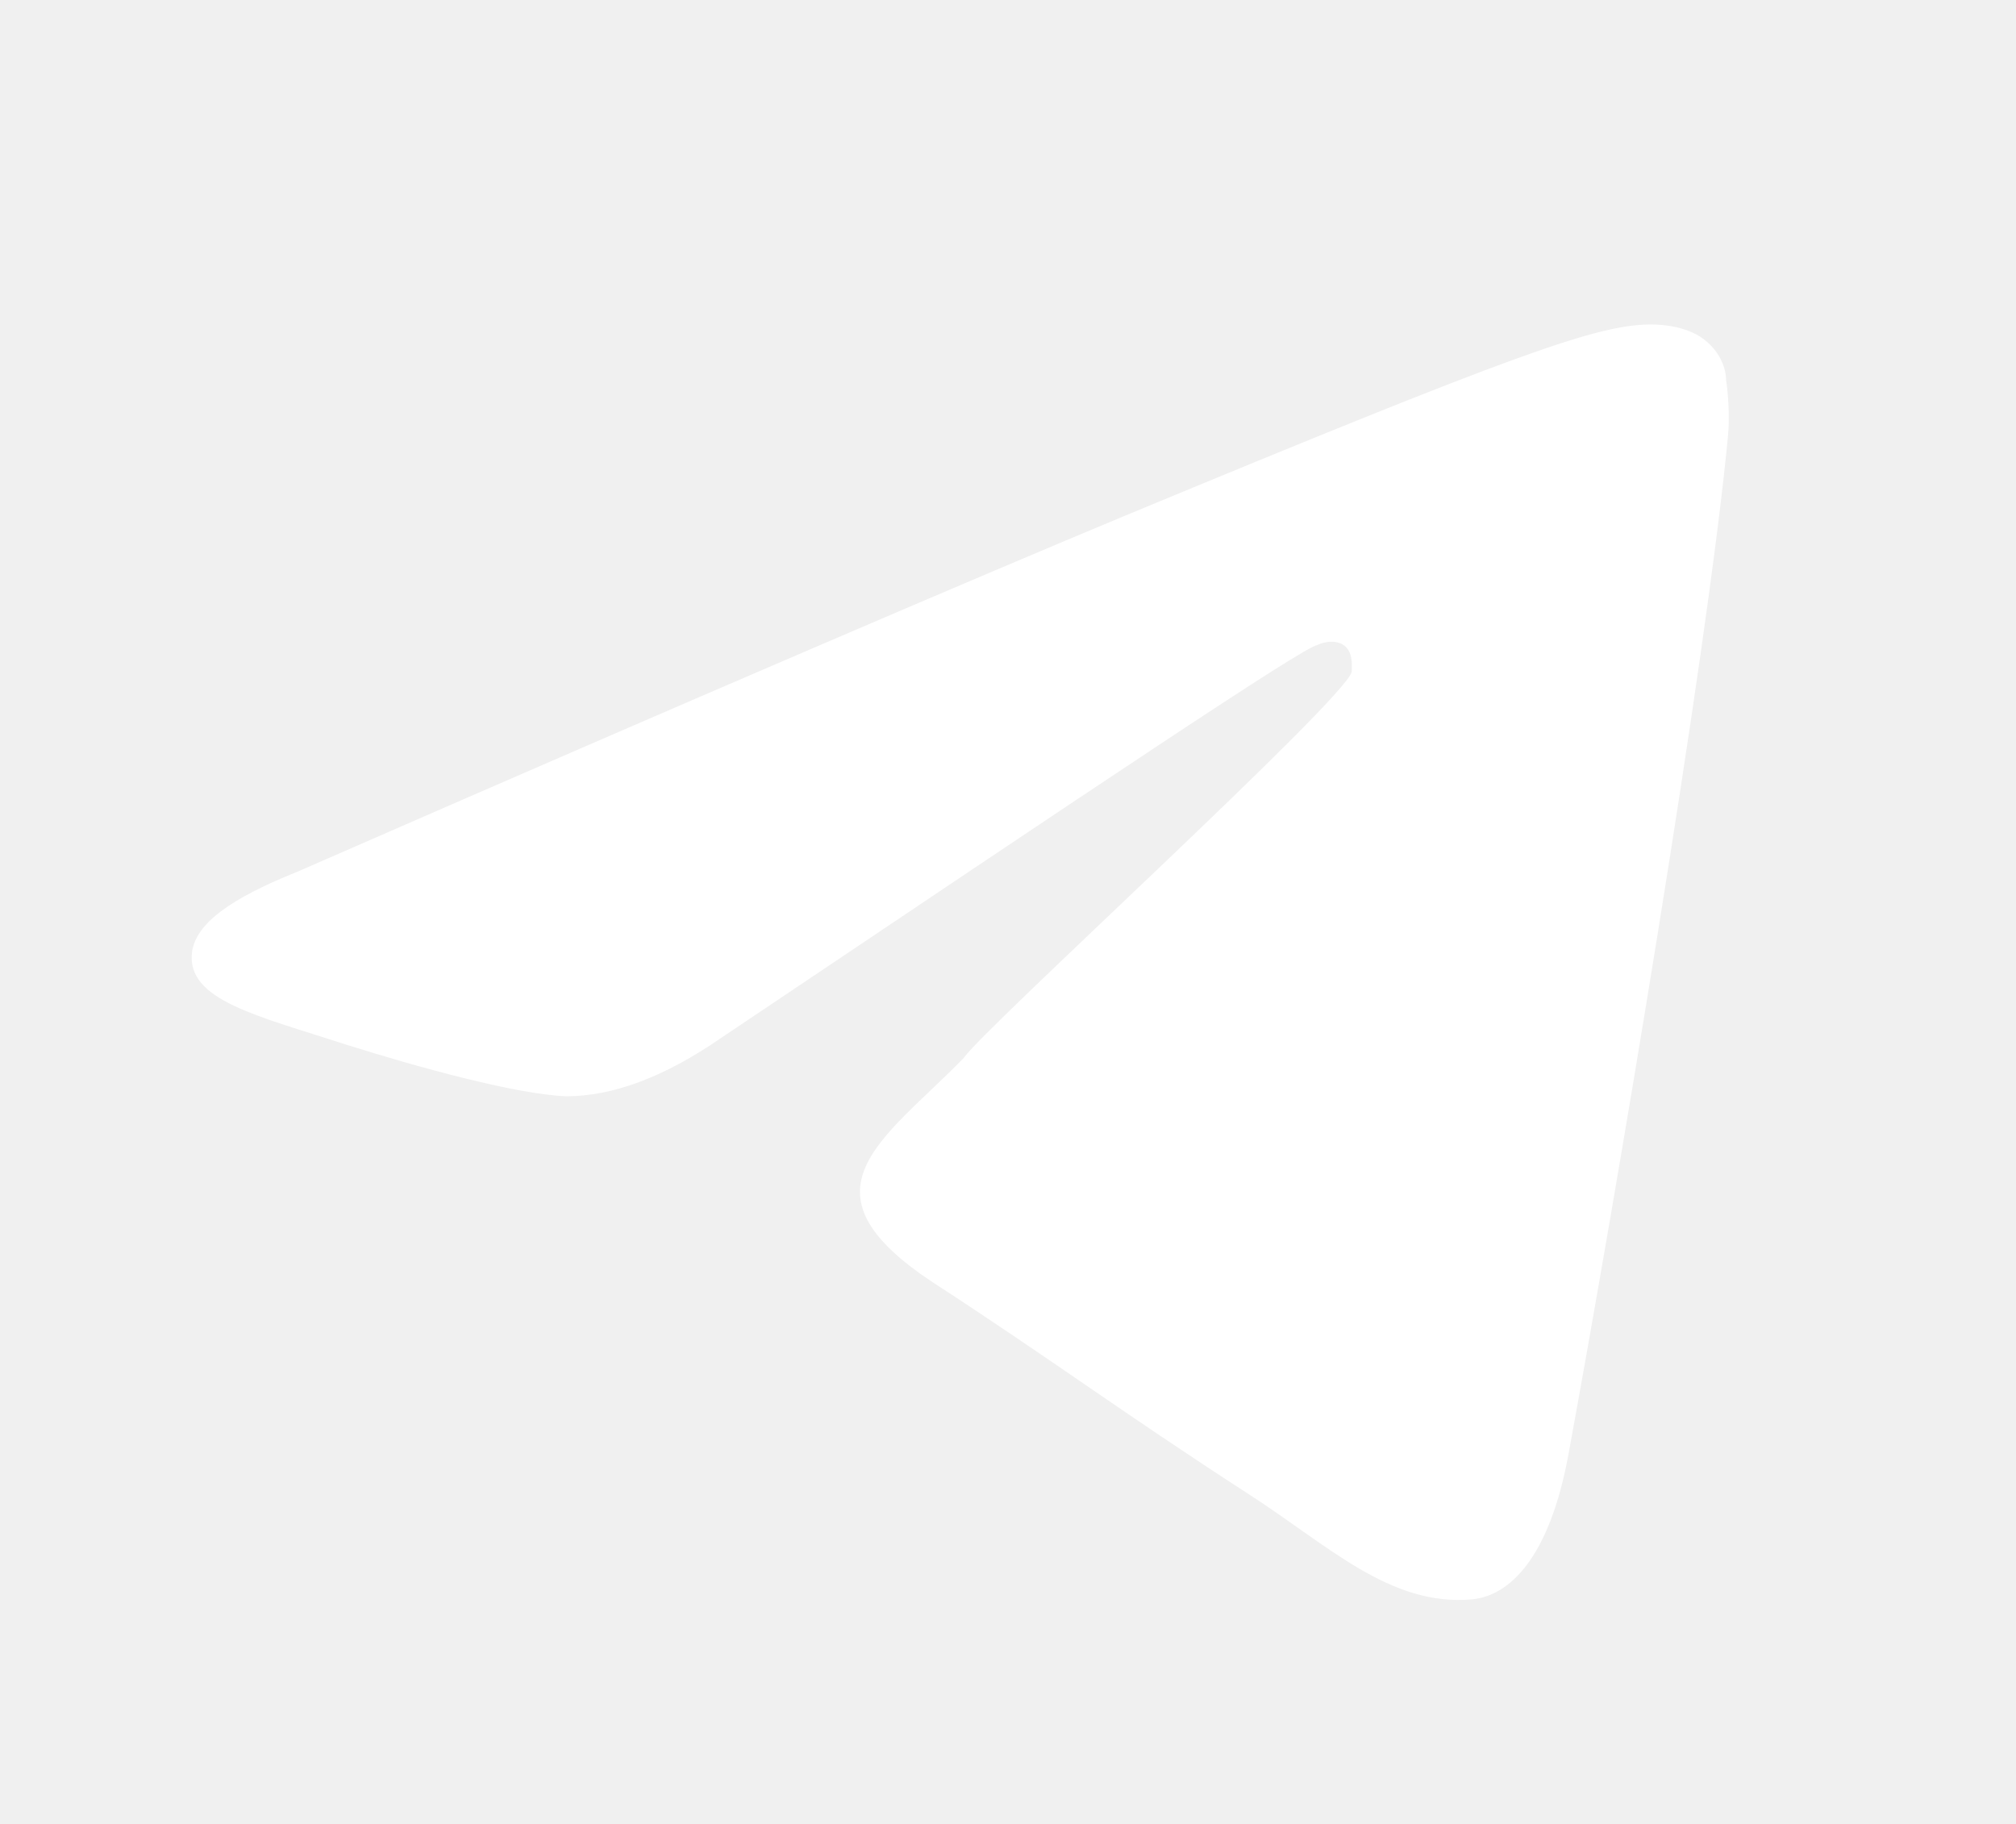
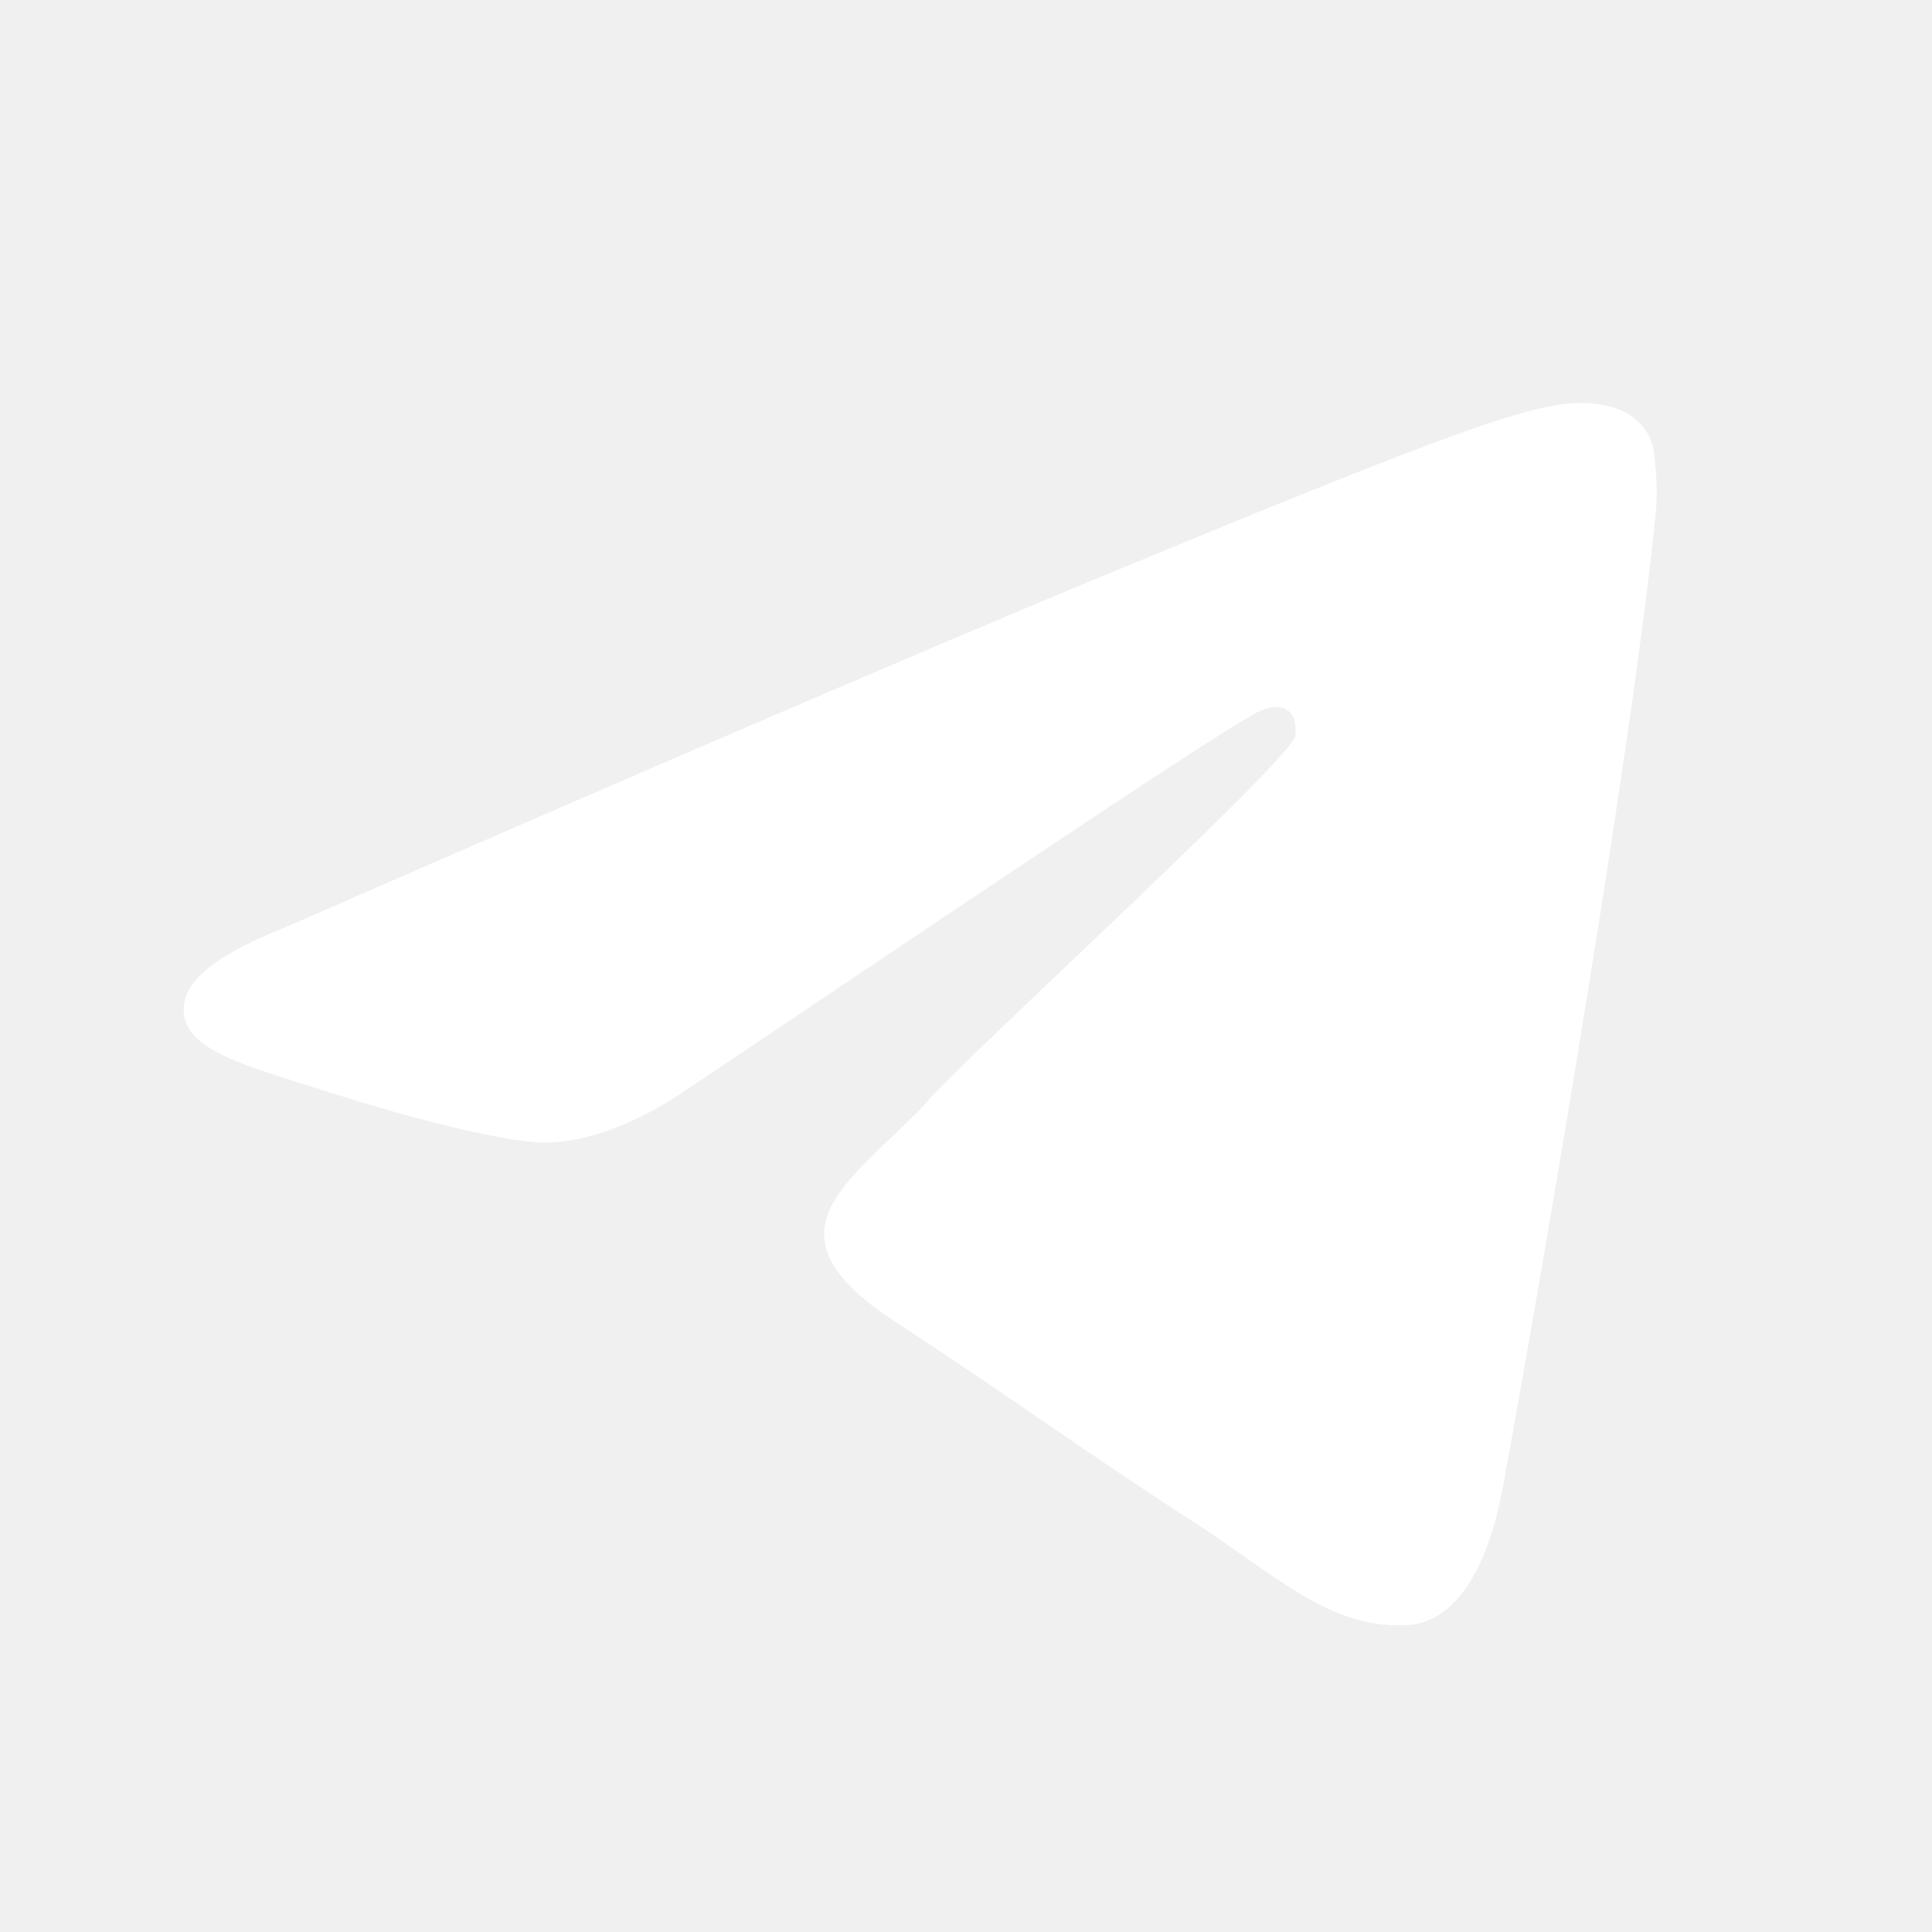
- <svg xmlns="http://www.w3.org/2000/svg" viewBox="0 0 105 95">
+ <svg xmlns="http://www.w3.org/2000/svg" width="45" height="45" viewBox="0 0 105 95">
  <path d="M15.5,45.4C37,36,51.3,29.9,58.5,26.9c20.5-8.5,24.7-10,27.5-10c0.6,0,2,0.1,2.9,0.9c0.7,0.6,1,1.4,1,2c0.1,0.6,0.2,1.9,0.1,2.9c-1.1,11.6-5.9,39.9-8.3,53c-1,5.5-3.1,7.4-5,7.6c-4.3,0.4-7.5-2.8-11.7-5.5c-6.5-4.2-10.1-6.9-16.4-11c-7.3-4.8-2.6-7.4,1.6-11.7C51.1,53.7,70,36.5,70.4,35c0-0.2,0.1-0.9-0.3-1.3c-0.4-0.4-1.1-0.3-1.5-0.1c-0.7,0.1-11,7-31.1,20.5c-2.9,2-5.6,3-8,3c-2.6-0.1-7.7-1.5-11.5-2.7c-4.6-1.5-8.3-2.3-8-4.8C10.2,48.1,12,46.8,15.5,45.4z" fill="#fff" />
</svg>
